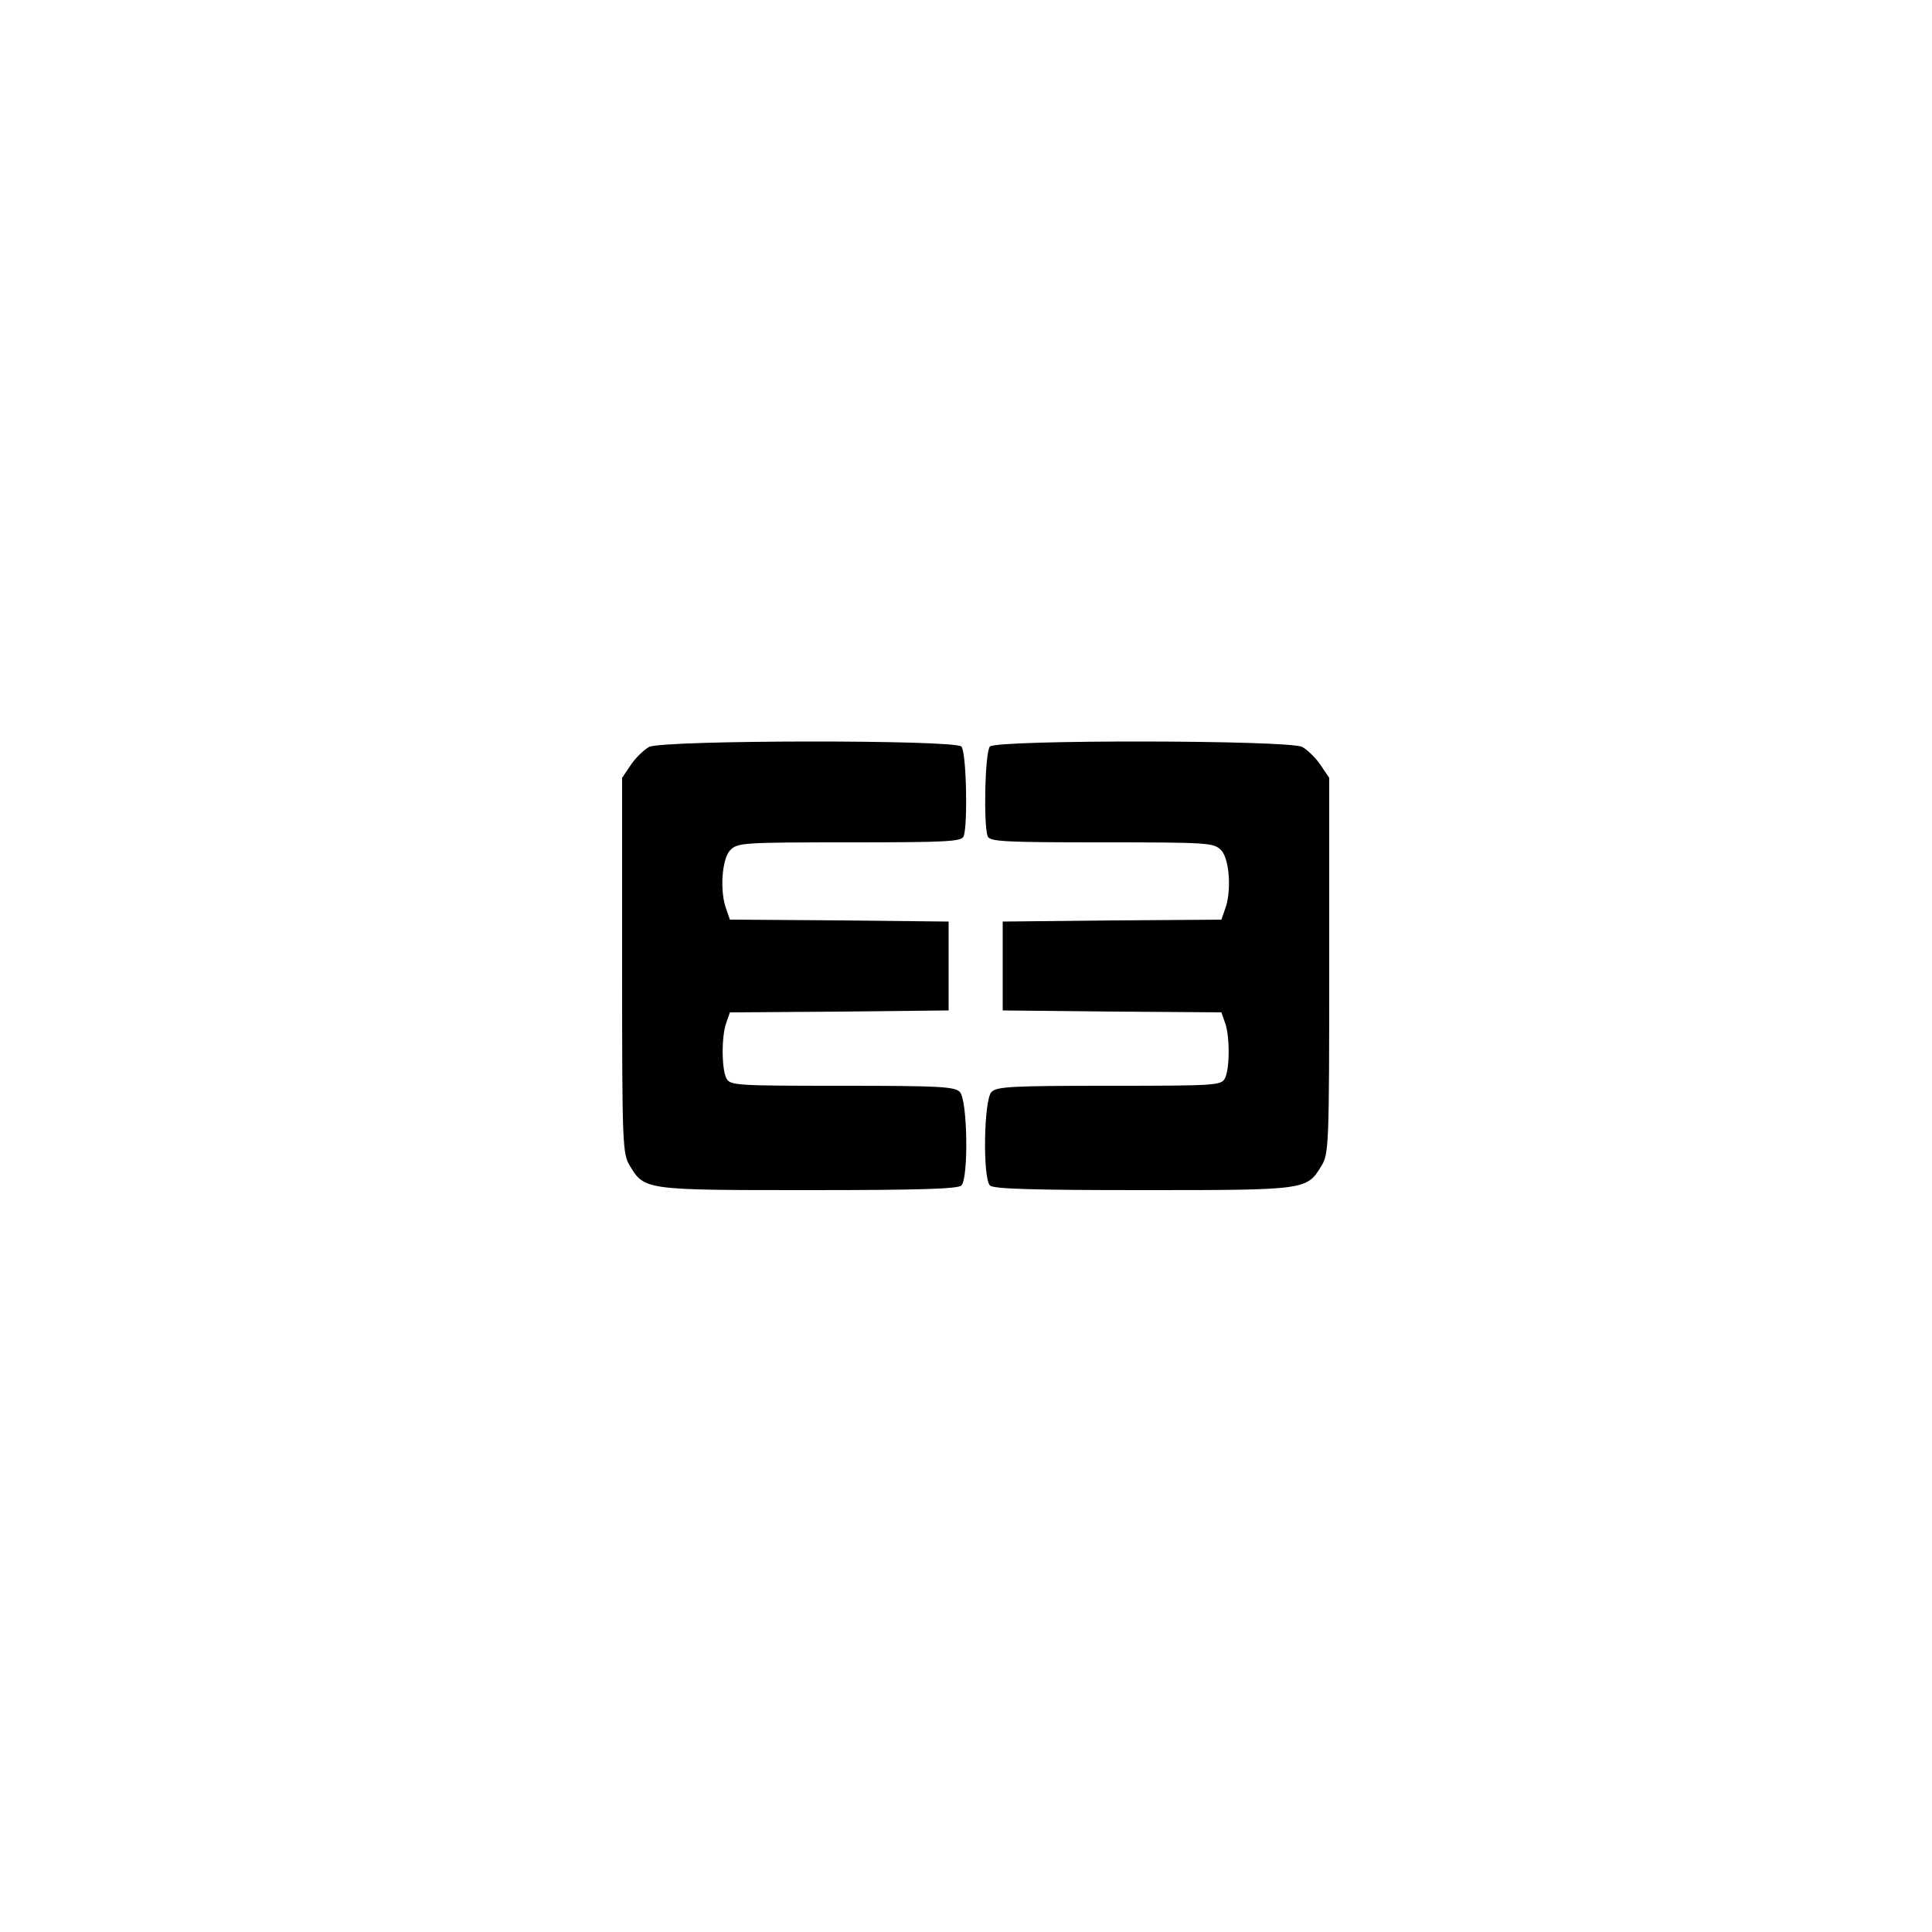
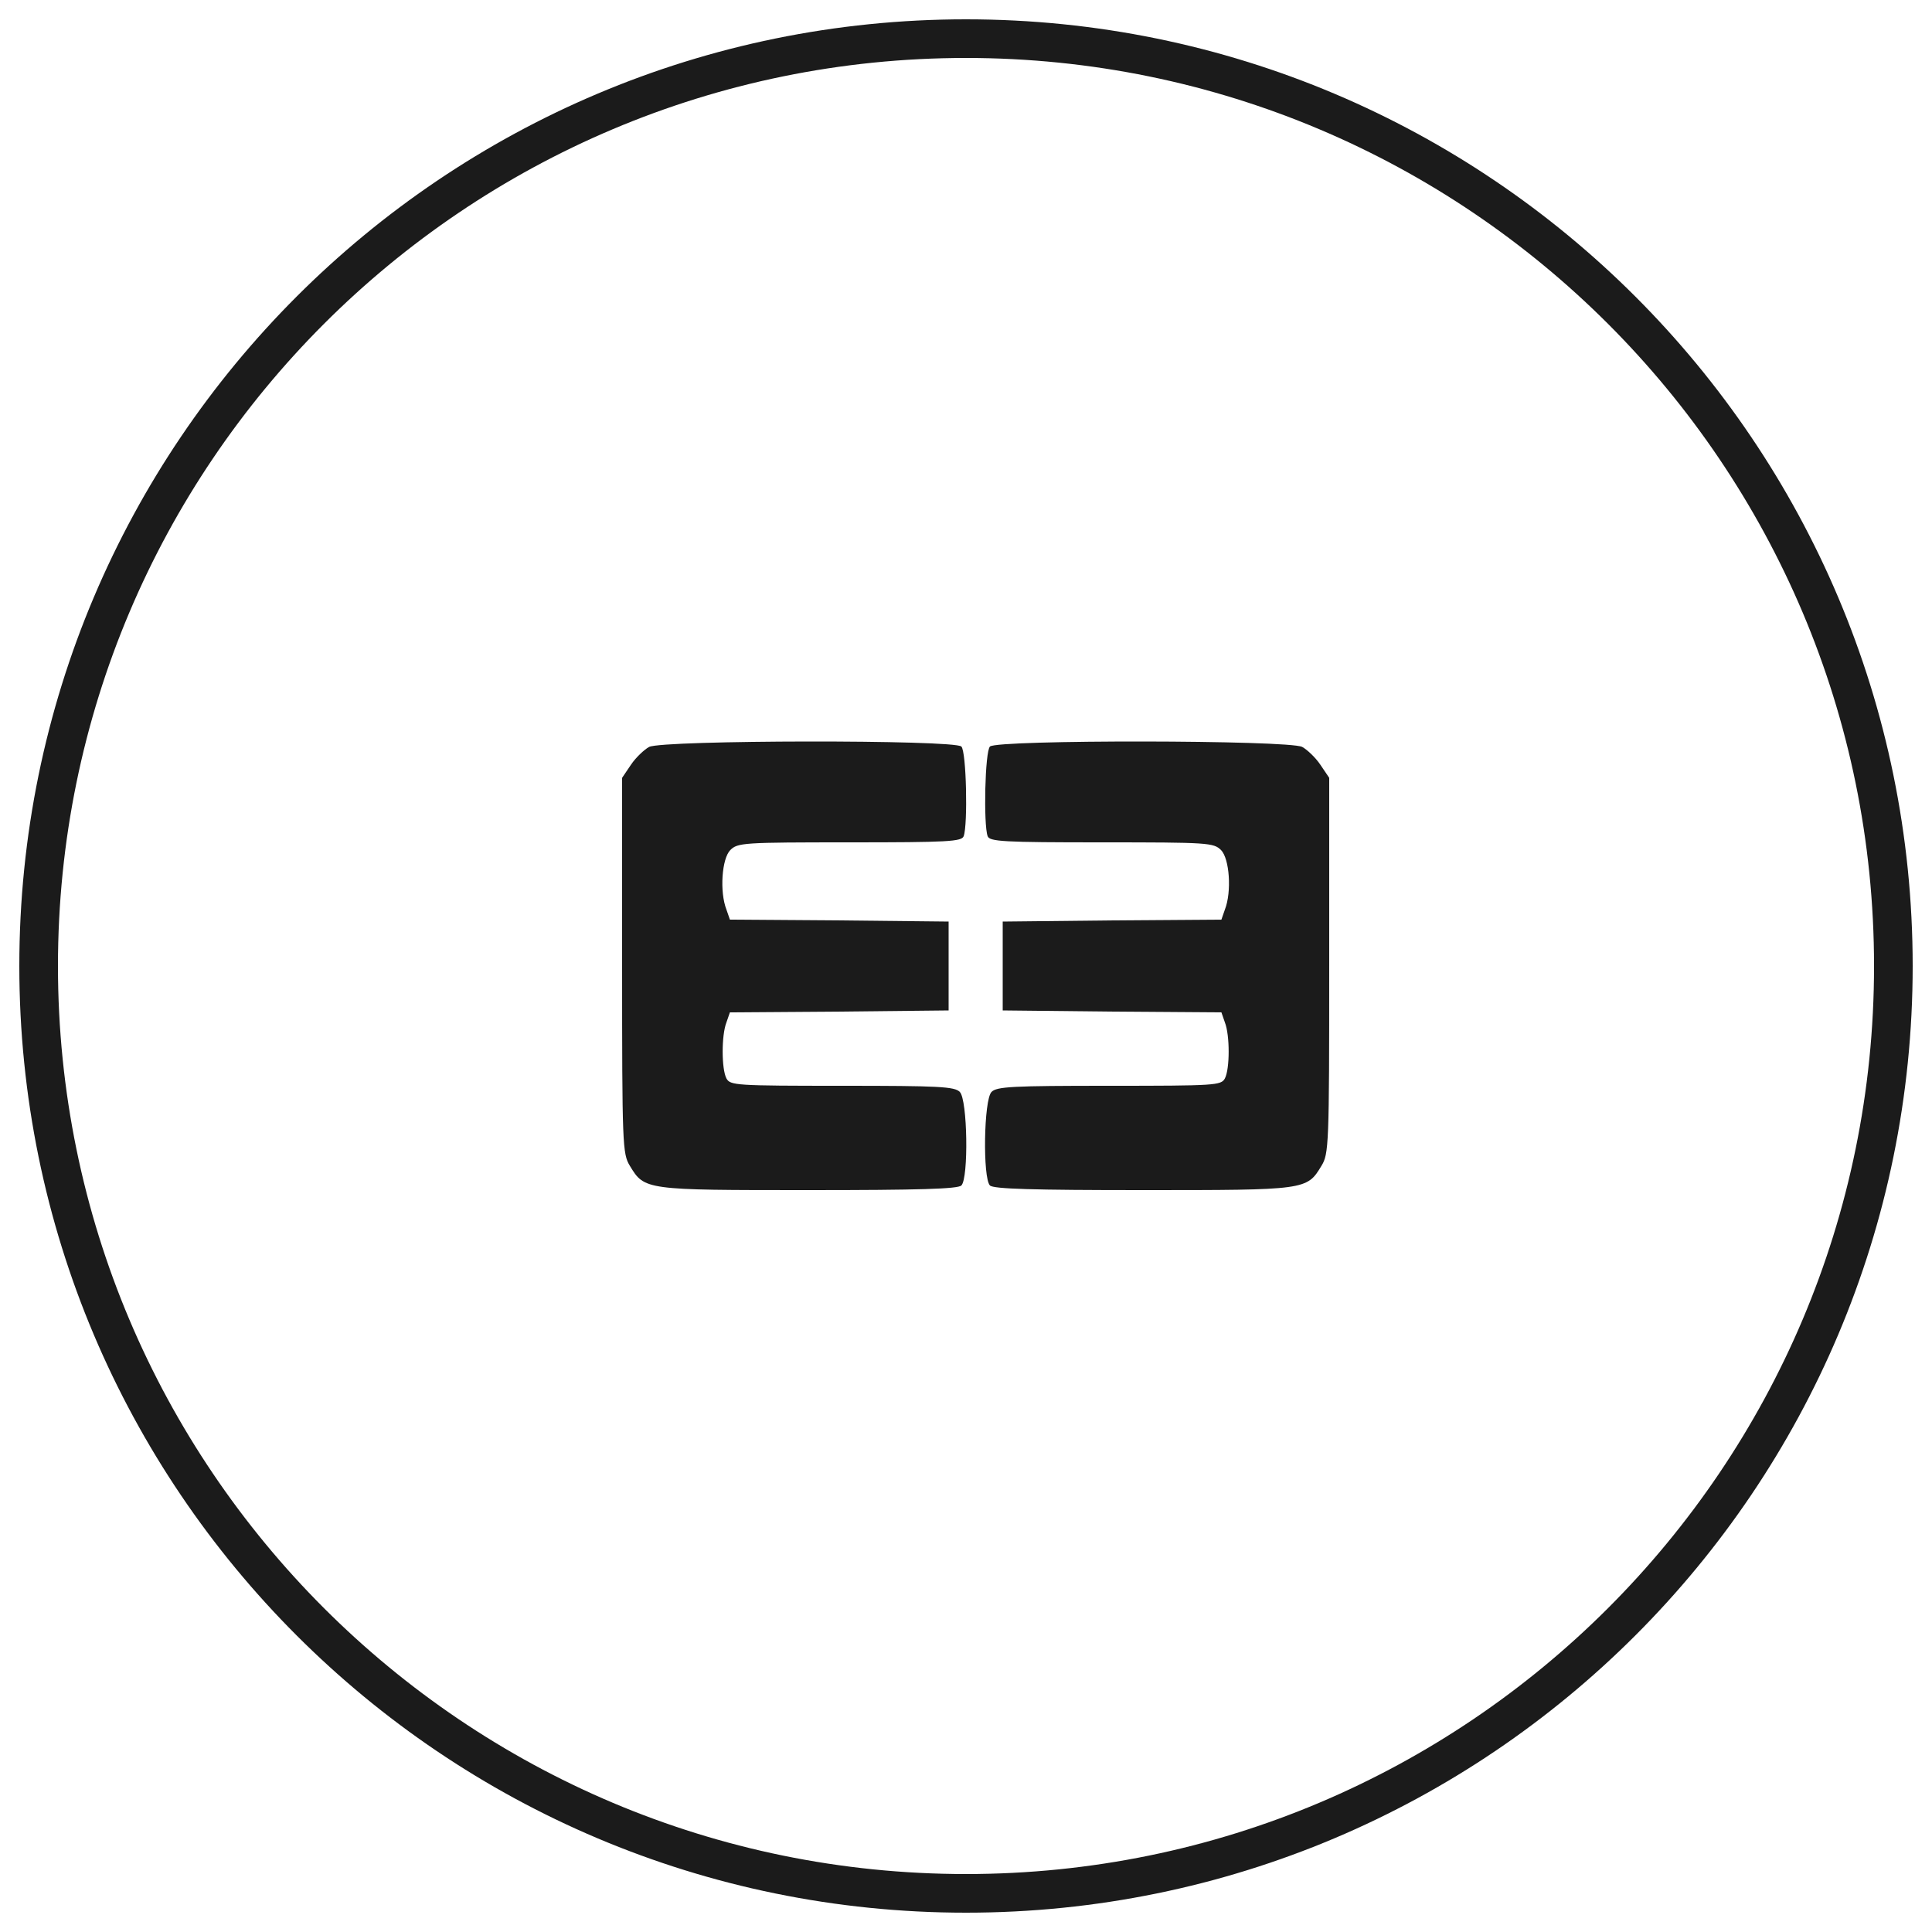
<svg xmlns="http://www.w3.org/2000/svg" version="1.0" width="500pt" height="500pt" viewBox="0 0 500 500" preserveAspectRatio="xMidYMid meet">
-   <g transform="translate(0,500) scale(0.1,-0.1)" fill="#000000" stroke="none">
+   <circle cx="250" cy="250" r="240" fill="transparent" stroke="#1B1B1B" stroke-width="10" />
+   <g transform="translate(0,500) scale(0.1,-0.1)" fill="#1B1B1B" stroke="none">
    <path d="M1680 3067 c-13 -7 -35 -28 -47 -46 l-23 -34 0 -486 c0 -464 1 -487 20 -518 38 -63 39 -63 463 -63 284 0 386 3 395 12 19 19 16 222 -4 242 -13 14 -55 16 -304 16 -276 0 -290 1 -300 19 -13 25 -13 112 0 145 l9 26 283 2 283 3 0 115 0 115 -283 3 -283 2 -9 26 c-18 46 -12 132 10 154 19 19 33 20 309 20 254 0 290 2 295 16 11 30 7 219 -6 232 -18 18 -773 17 -808 -1z" />
    <path d="M2562 3068 c-13 -13 -17 -202 -6 -232 5 -14 41 -16 295 -16 276 0 290 -1 309 -20 22 -22 28 -108 10 -154 l-9 -26 -283 -2 -283 -3 0 -115 0 -115 283 -3 283 -2 9 -26 c13 -33 13 -120 0 -145 -10 -18 -24 -19 -300 -19 -249 0 -291 -2 -304 -16 -20 -20 -23 -223 -4 -242 9 -9 111 -12 395 -12 424 0 425 0 463 63 19 31 20 54 20 518 l0 486 -23 34 c-12 18 -34 39 -47 46 -35 18 -790 19 -808 1z" />
  </g>
</svg>
